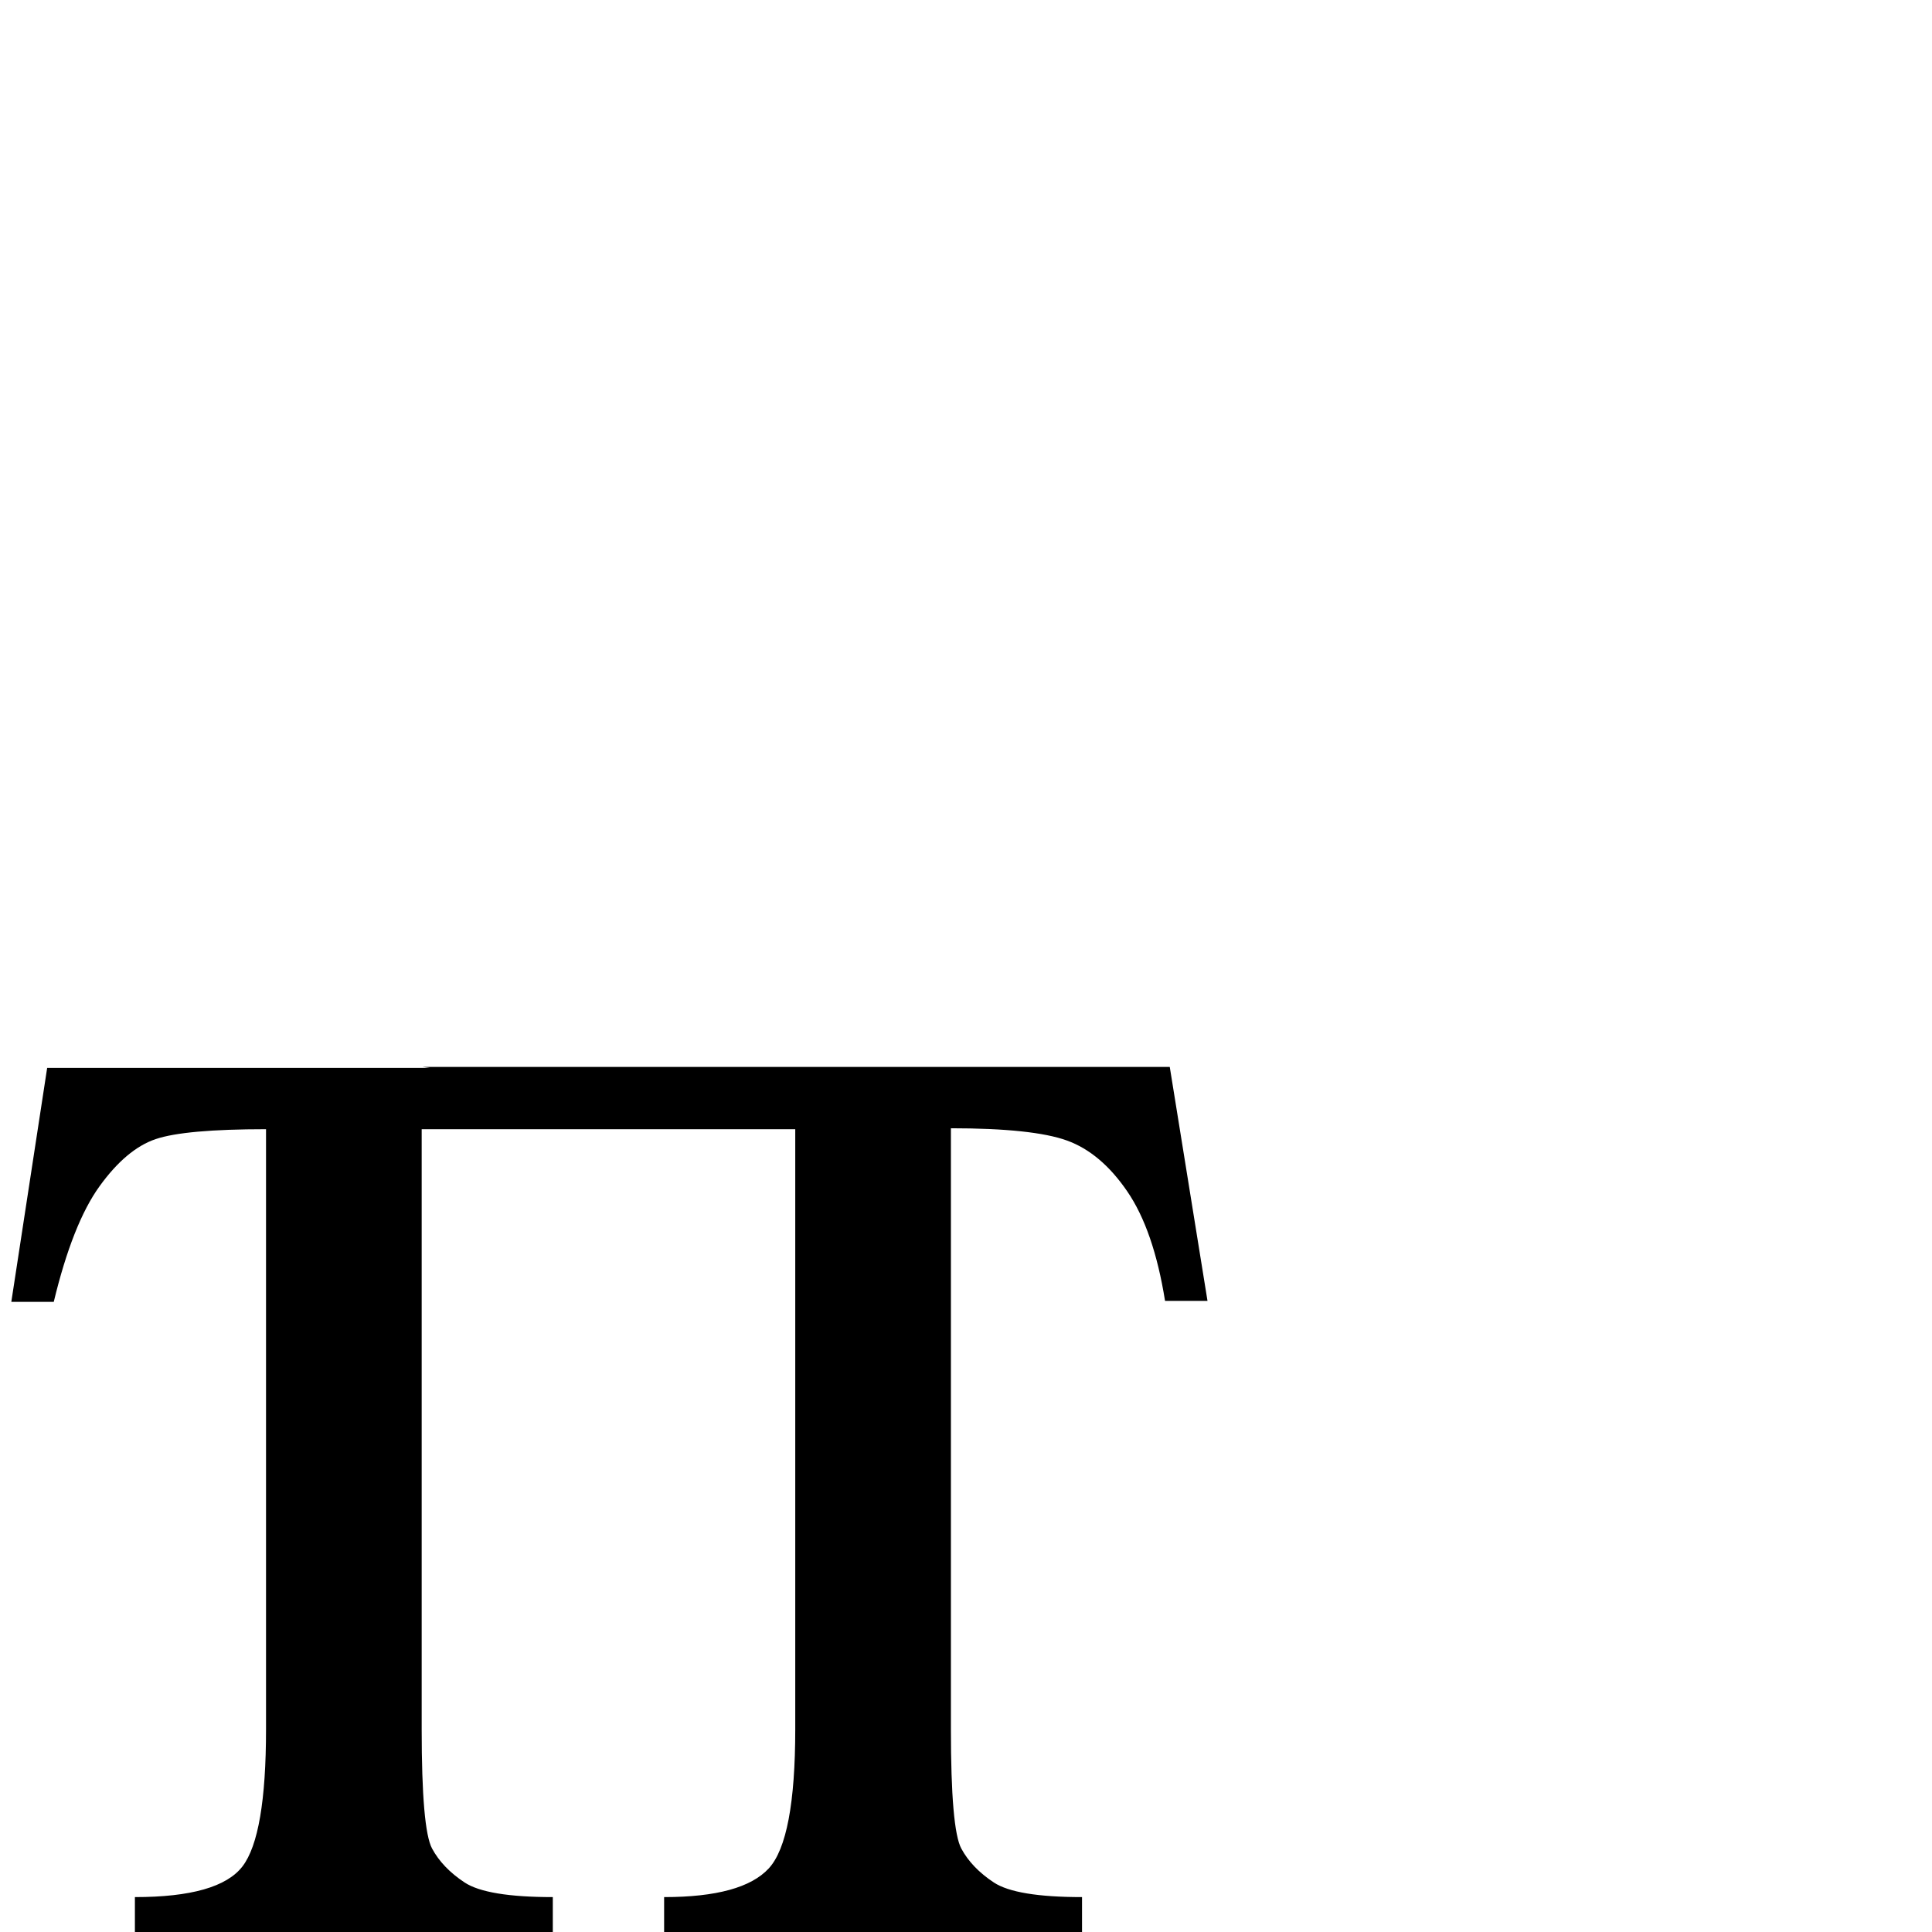
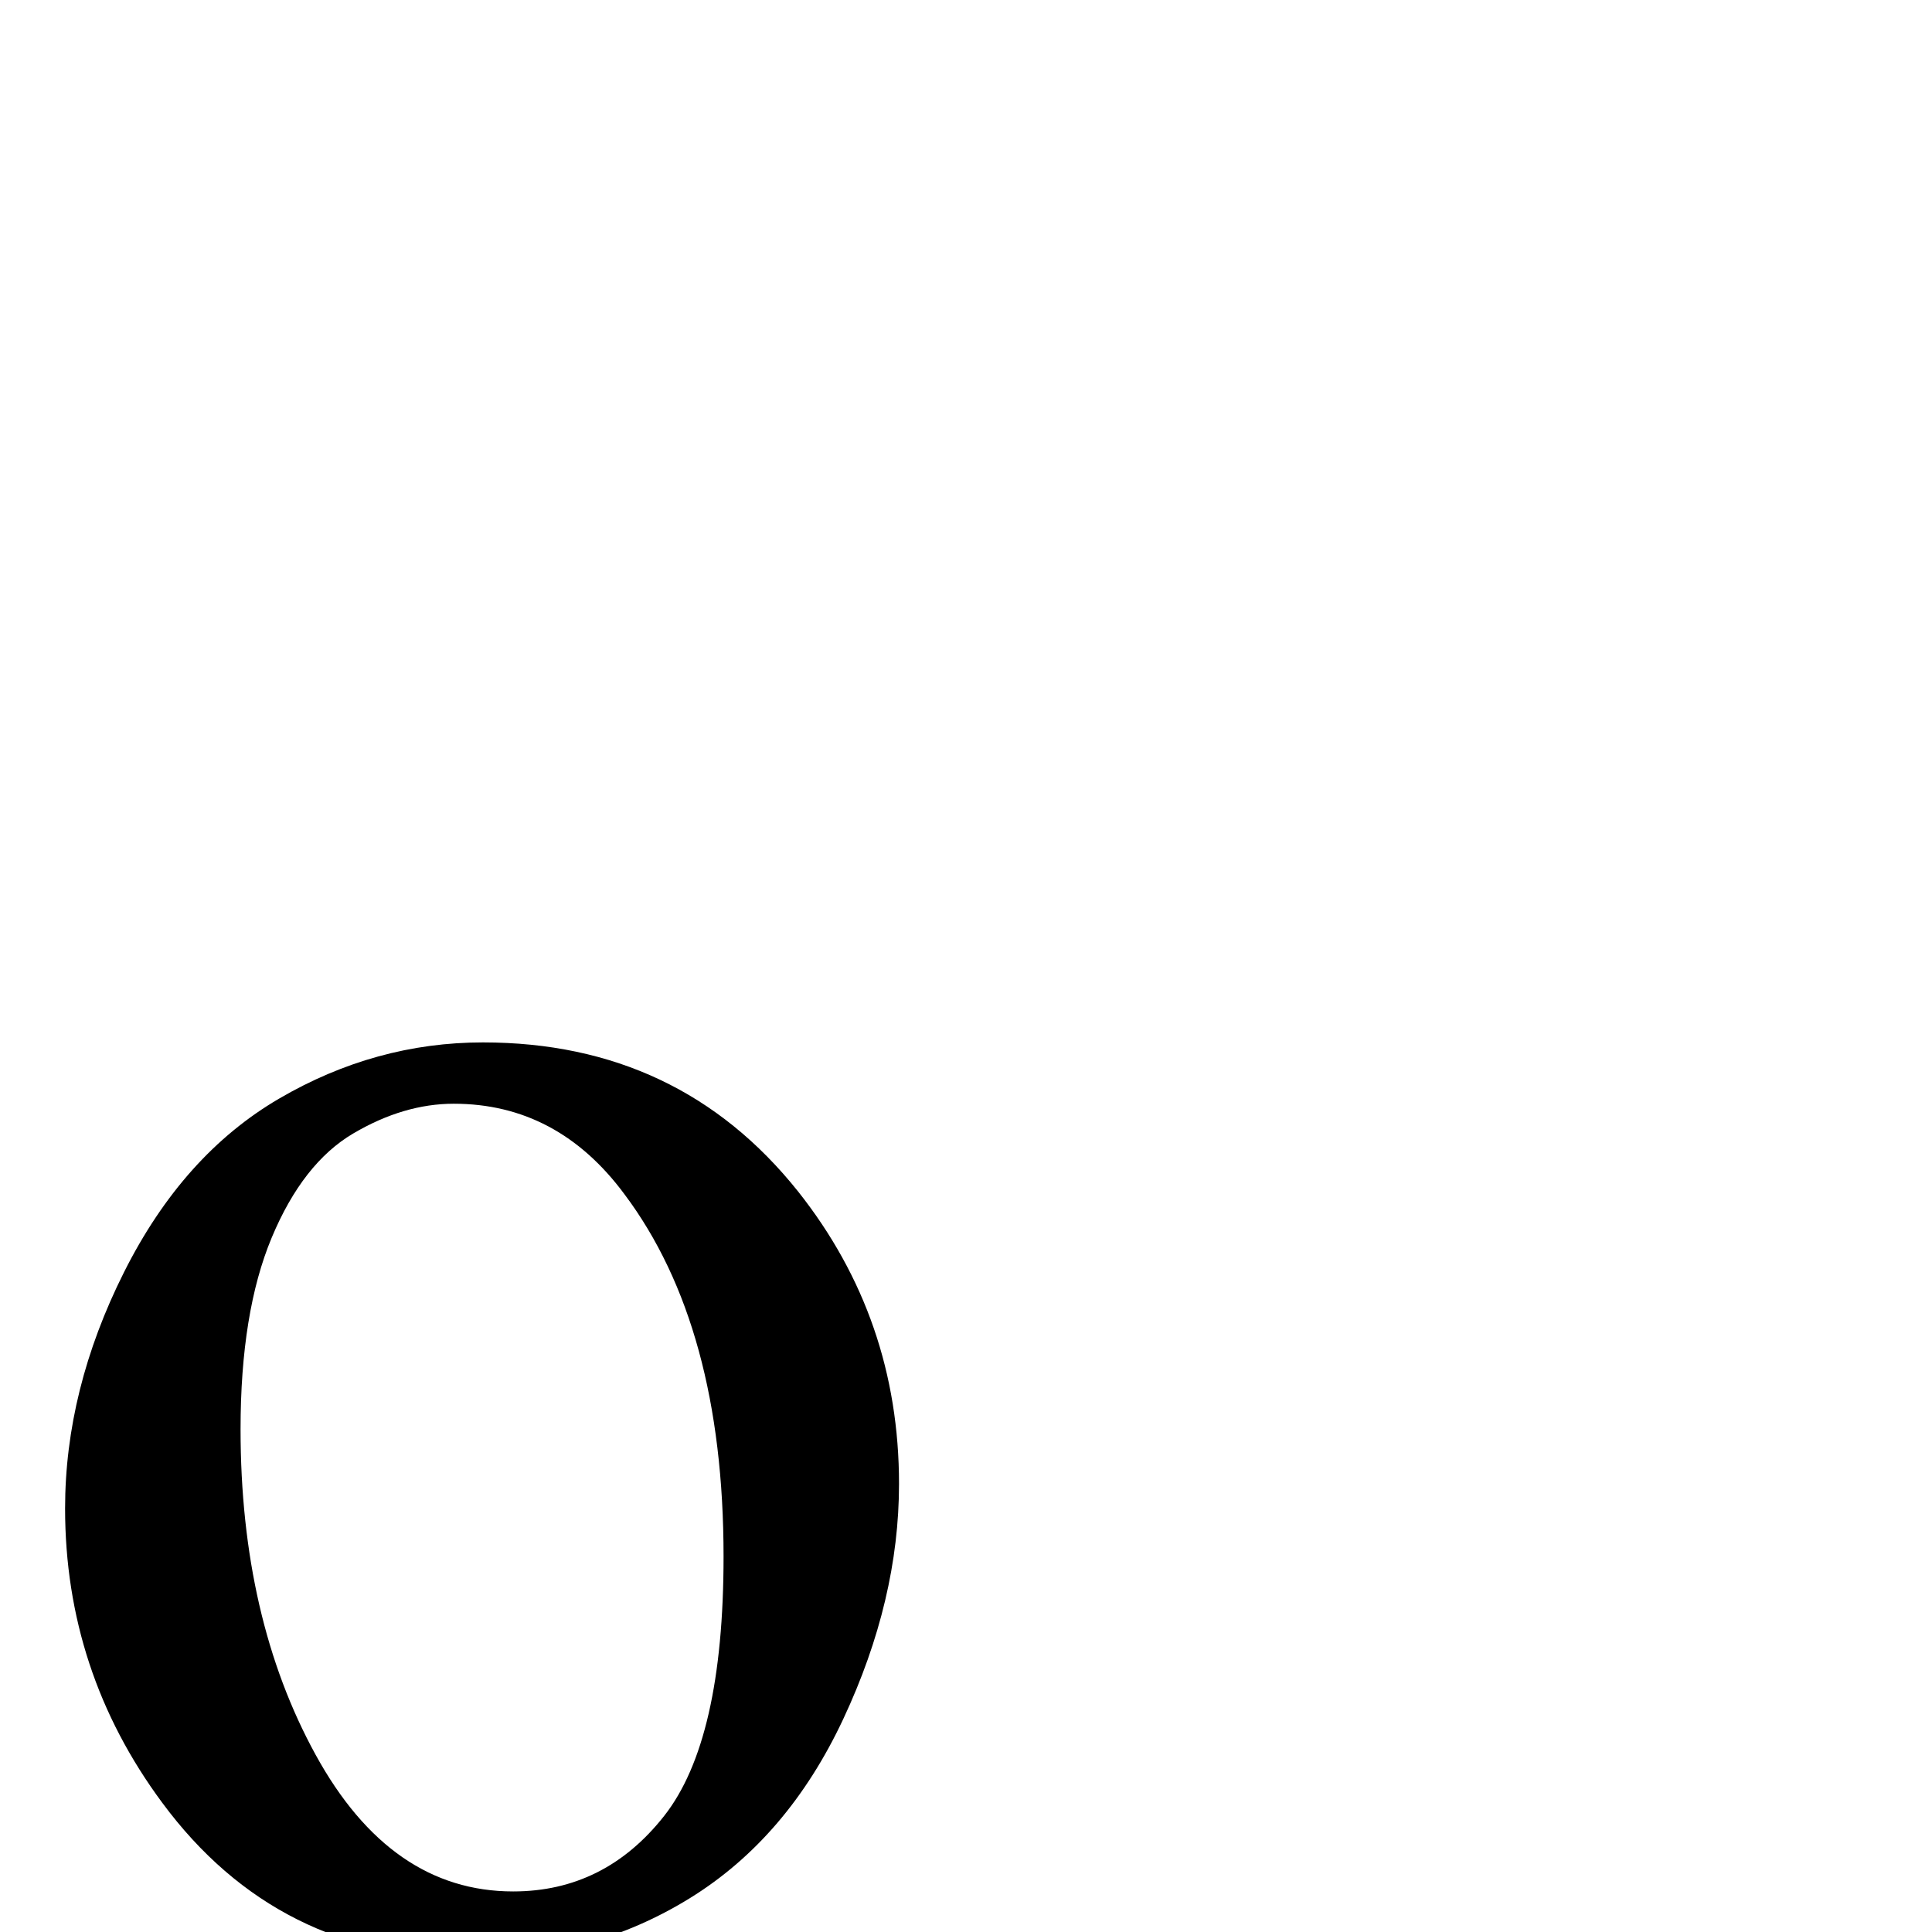
- <svg xmlns="http://www.w3.org/2000/svg" version="1.1" viewBox="0 -410 2048 2048" id="svg2" width="100%" height="100%">
-   <defs id="defs10" />
-   <path style="fill:currentColor" d="M 448 1131 L 455.375 1132 L 282 1132 L 50 1132 L 12 1380 L 57 1380 C 70.333 1324.667 86.5 1283.833 105.5 1257.5 C 124.5 1231.167 144.333 1214.5 165 1207.5 C 185.667 1200.5 224.667 1197 282 1197 L 282 1833 C 282 1908.333 273.666 1956.833 257 1978.5 C 240.333 2000.167 202.333 2011 143 2011 L 143 2048 L 586 2048 L 586 2011 C 539.333 2011 508.166 2005.833 492.5 1995.5 C 476.833 1985.167 465.333 1973.167 458 1959.5 C 450.666 1945.833 447 1903.667 447 1833 L 447 1197 L 843 1197 L 843 1833 C 842.999 1911 833.666 1960.167 815 1980.5 C 796.333 2000.833 759.333 2011 704 2011 L 704 2048 L 1147 2048 L 1147 2011 C 1100.332 2011 1069.166 2005.833 1053.5 1995.5 C 1037.832 1985.167 1026.332 1973.167 1019 1959.5 C 1011.666 1945.833 1007.999 1903.667 1008 1833 L 1008 1196 C 1066 1196 1107 1200.333 1131 1209 C 1155 1217.667 1176.333 1235.667 1195 1263 C 1213.667 1290.333 1227 1329 1235 1379 L 1280 1379 L 1240 1131 L 448 1131 z " transform="translate(0,-410)" id="path6" />
+ <svg xmlns="http://www.w3.org/2000/svg" version="1.1" viewBox="0 -410 2048 2048">
+   <g transform="matrix(1 0 0 -1 0 1638)">
+     <path fill="currentColor" d="M512 943q208 0 334 -158q107 -135 107 -310q0 -123 -59 -249t-162.5 -190t-230.5 -64q-207 0 -329 165q-103 139 -103 312q0 126 62.5 250.5t164.5 184t216 59.5zM481 878q-53 0 -106.5 -31.5t-86.5 -110.5t-33 -203q0 -200 79.5 -345t209.5 -145q97 0 160 80t63 275 q0 244 -105 384q-71 96 -181 96z" />
+   </g>
</svg>
